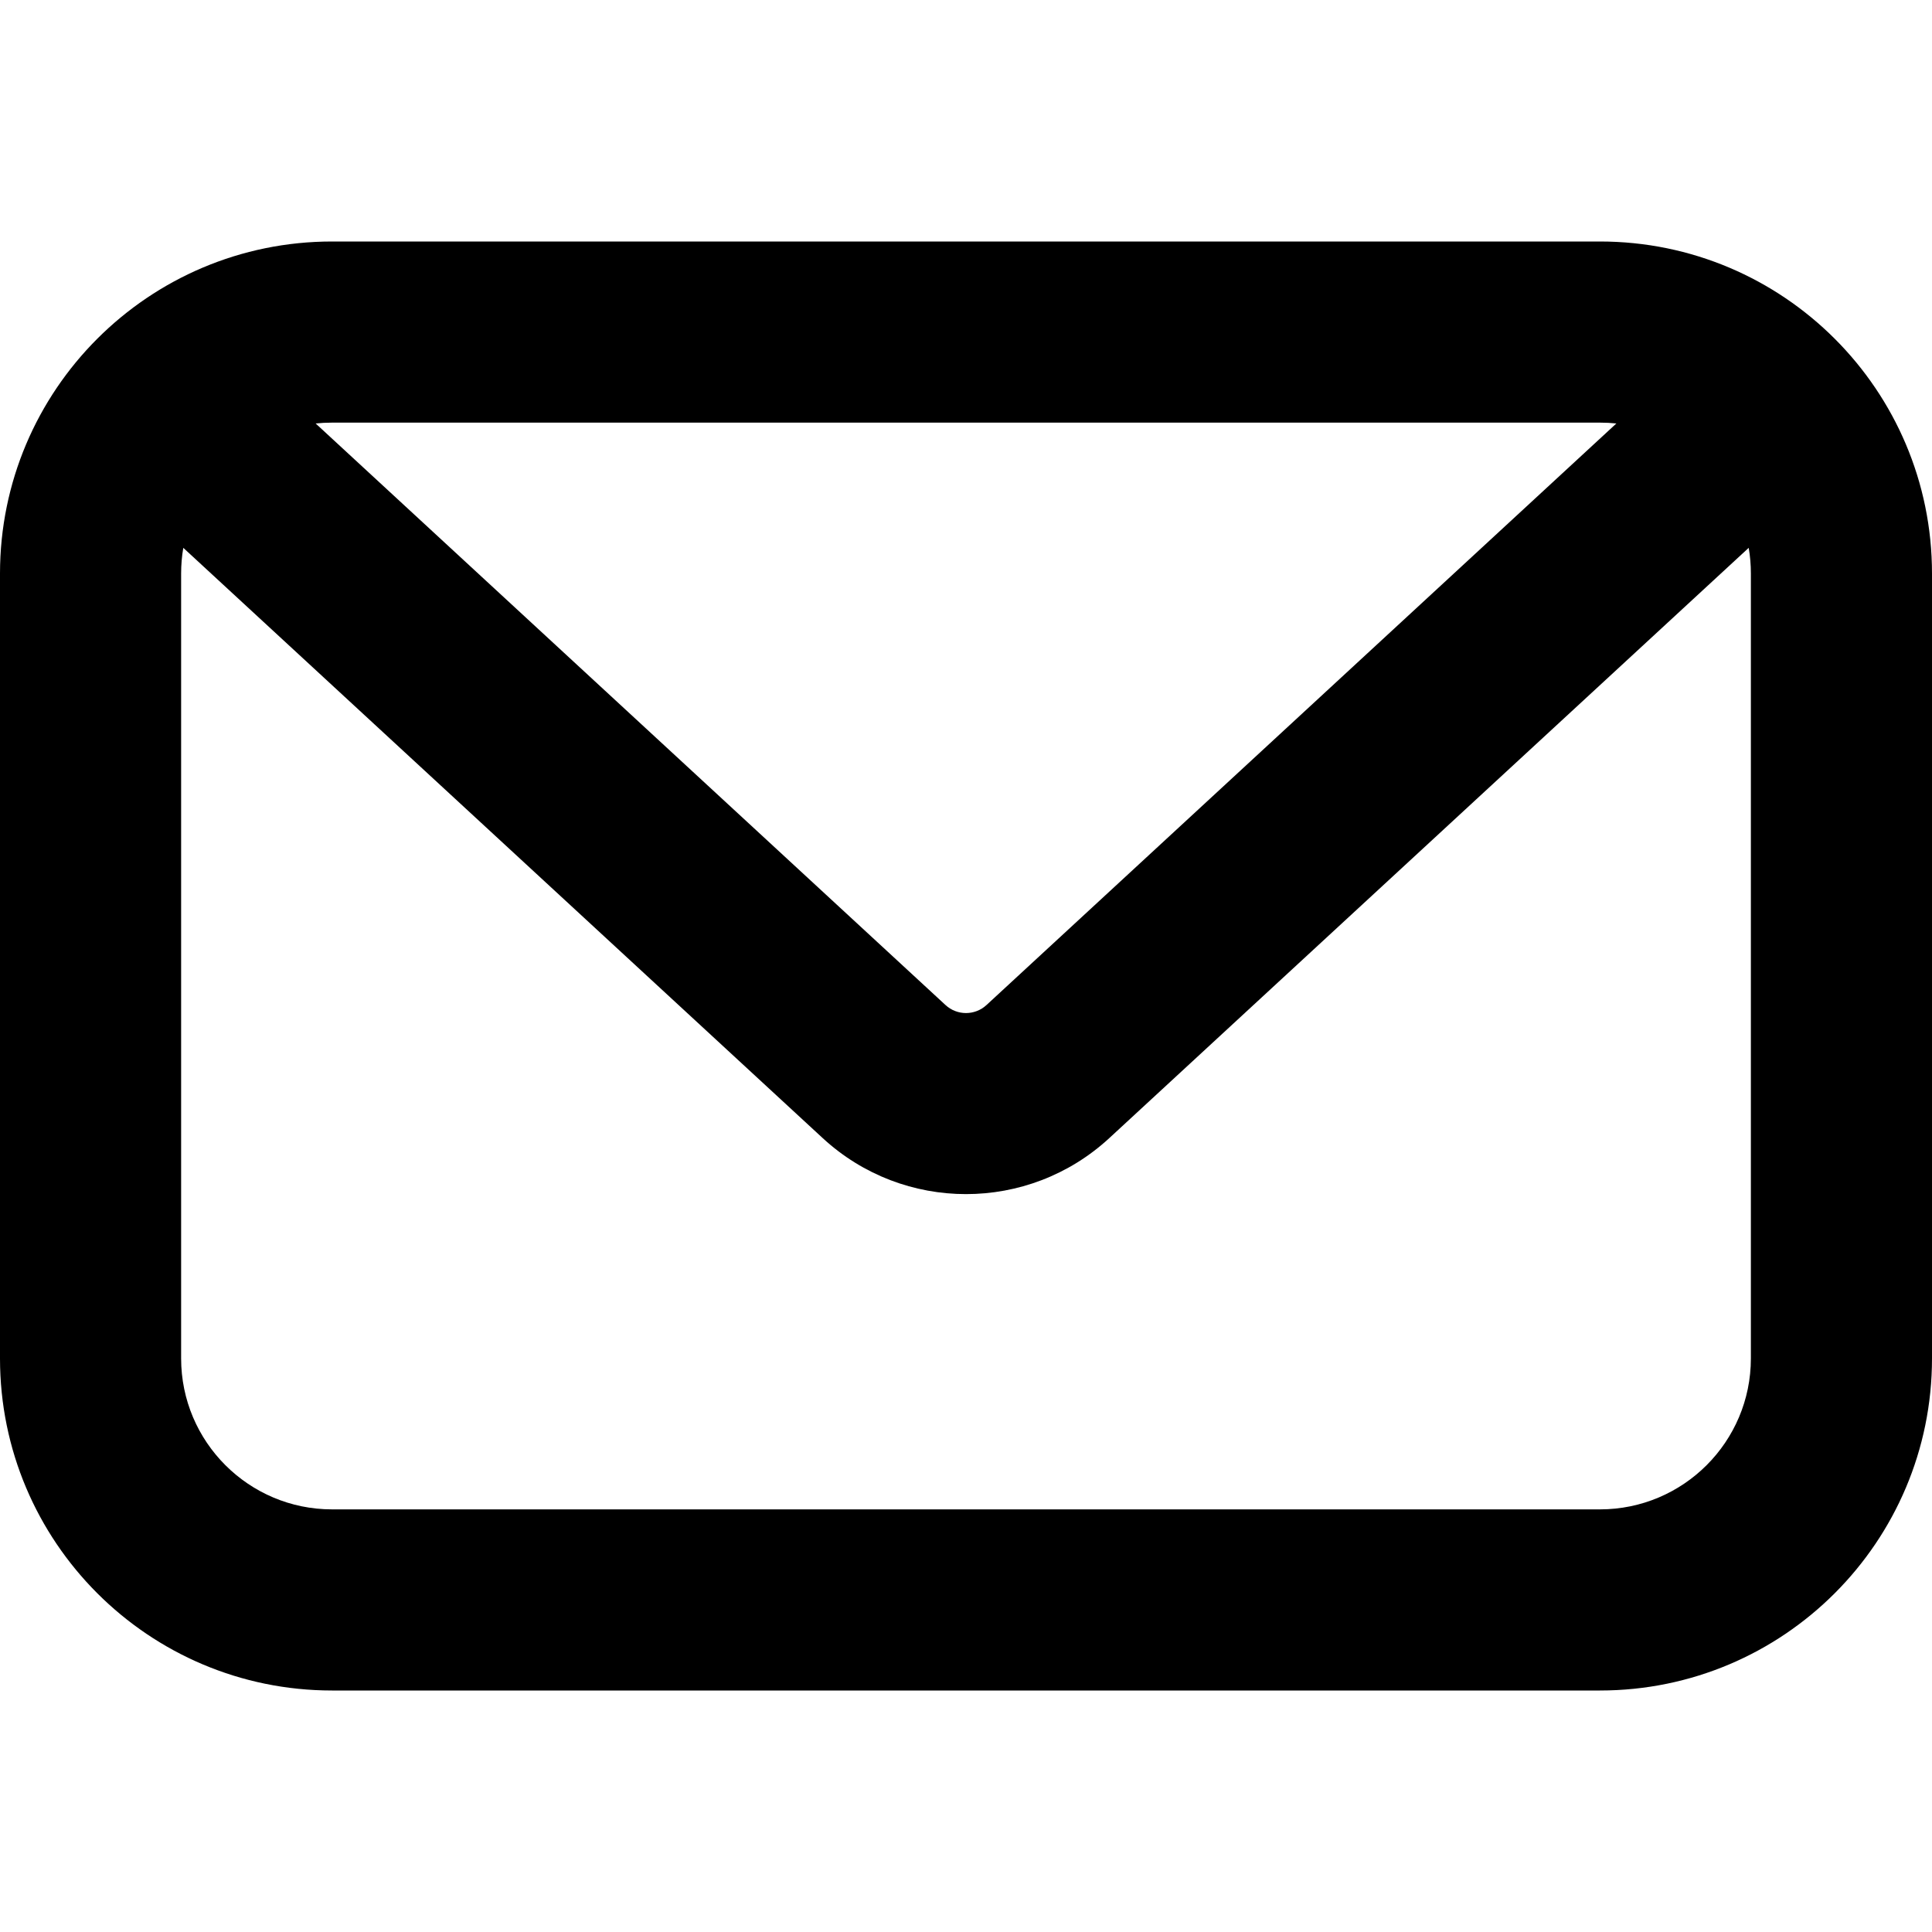
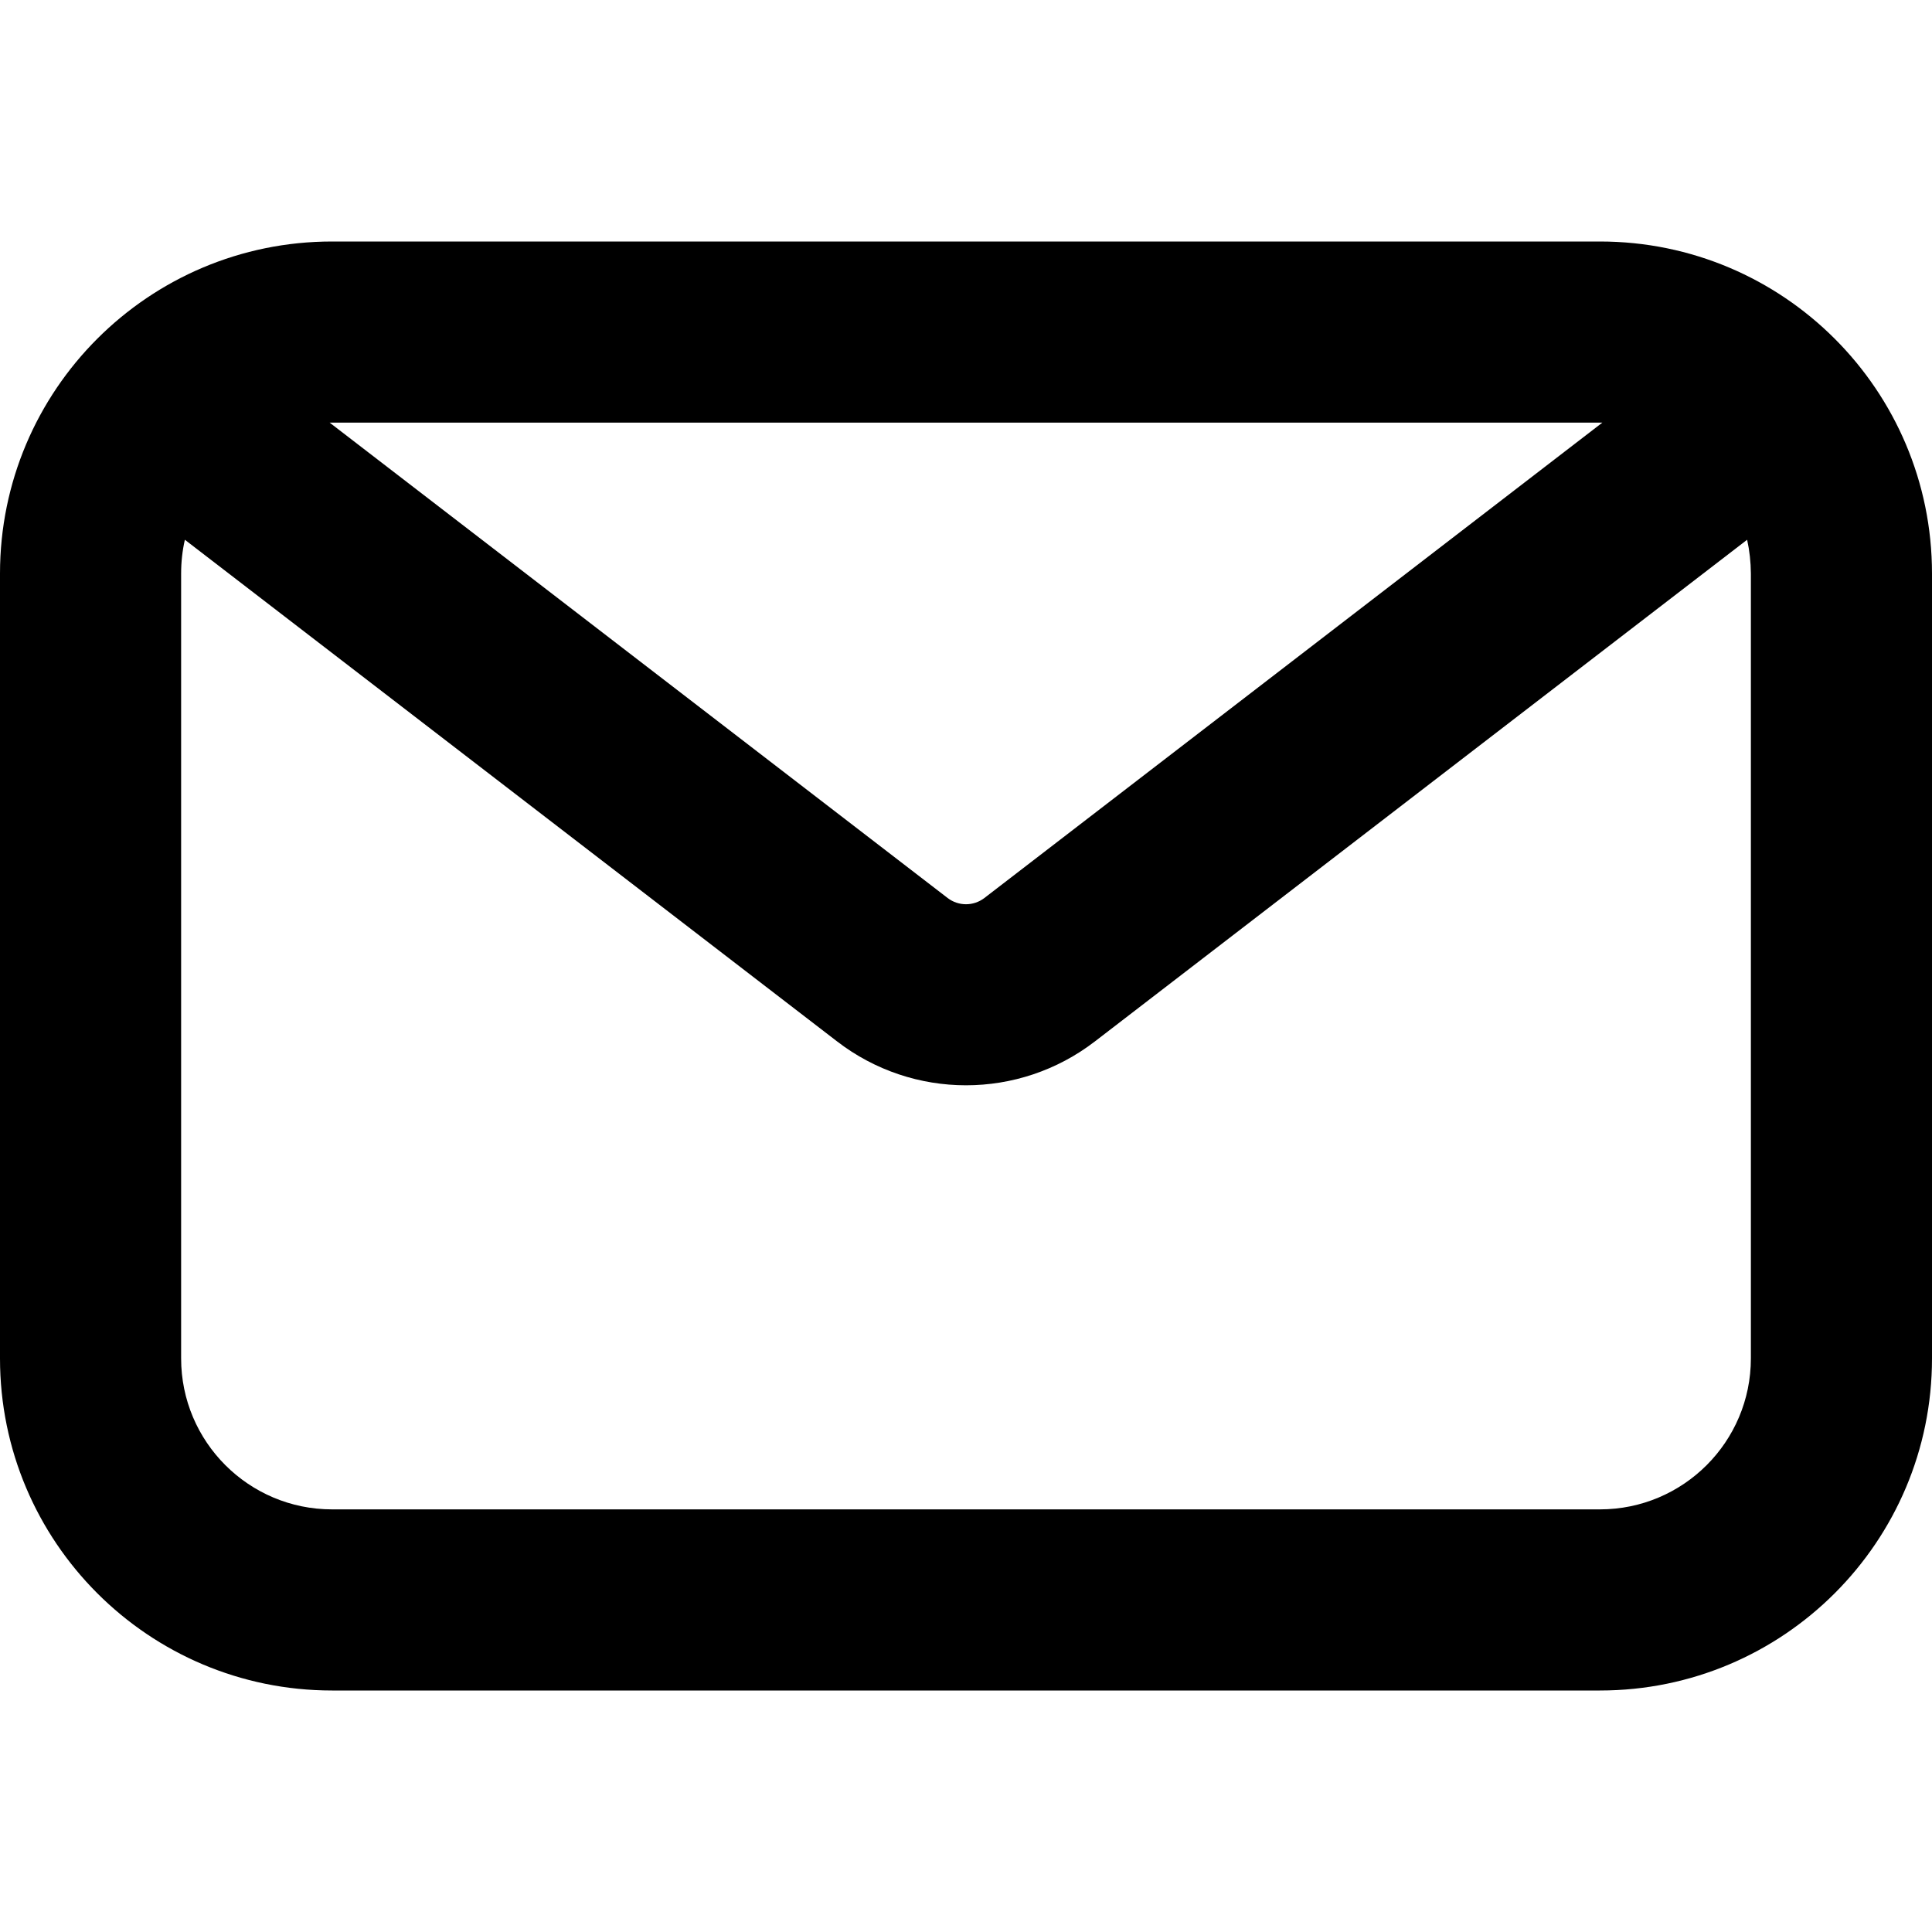
<svg xmlns="http://www.w3.org/2000/svg" fill="currentColor" class="ai" viewBox="0 0 16 16">
-   <path d="M2.75 2A2.75 2.75 0 0 0 0 4.75v6.5A2.75 2.75 0 0 0 2.75 14h10.5A2.75 2.75 0 0 0 16 11.25v-6.5A2.75 2.75 0 0 0 13.25 2zm-.136 1.507Q2.68 3.5 2.75 3.5h10.5q.069 0 .136.007L8.17 8.323a.25.25 0 0 1-.34 0zm-1.096 1.03 5.295 4.888a1.75 1.75 0 0 0 2.374 0l5.295-4.888q.018.104.018.213v6.5c0 .69-.56 1.25-1.25 1.25H2.75c-.69 0-1.25-.56-1.25-1.25v-6.5q0-.109.018-.213" />
+   <path d="M2.75 2A2.75 2.75 0 0 0 0 4.75v6.5A2.75 2.75 0 0 0 2.75 14h10.5A2.75 2.75 0 0 0 16 11.25v-6.5A2.75 2.75 0 0 0 13.25 2zm-.02 1.5h10.54L8.152 7.437a.25.25 0 0 1-.304 0zm-1.199.97 5.402 4.155a1.75 1.75 0 0 0 2.134 0l5.402-4.155q.03.136.031.28v6.5c0 .69-.56 1.25-1.25 1.25H2.75c-.69 0-1.25-.56-1.25-1.25v-6.5q0-.144.031-.28" />
</svg>
